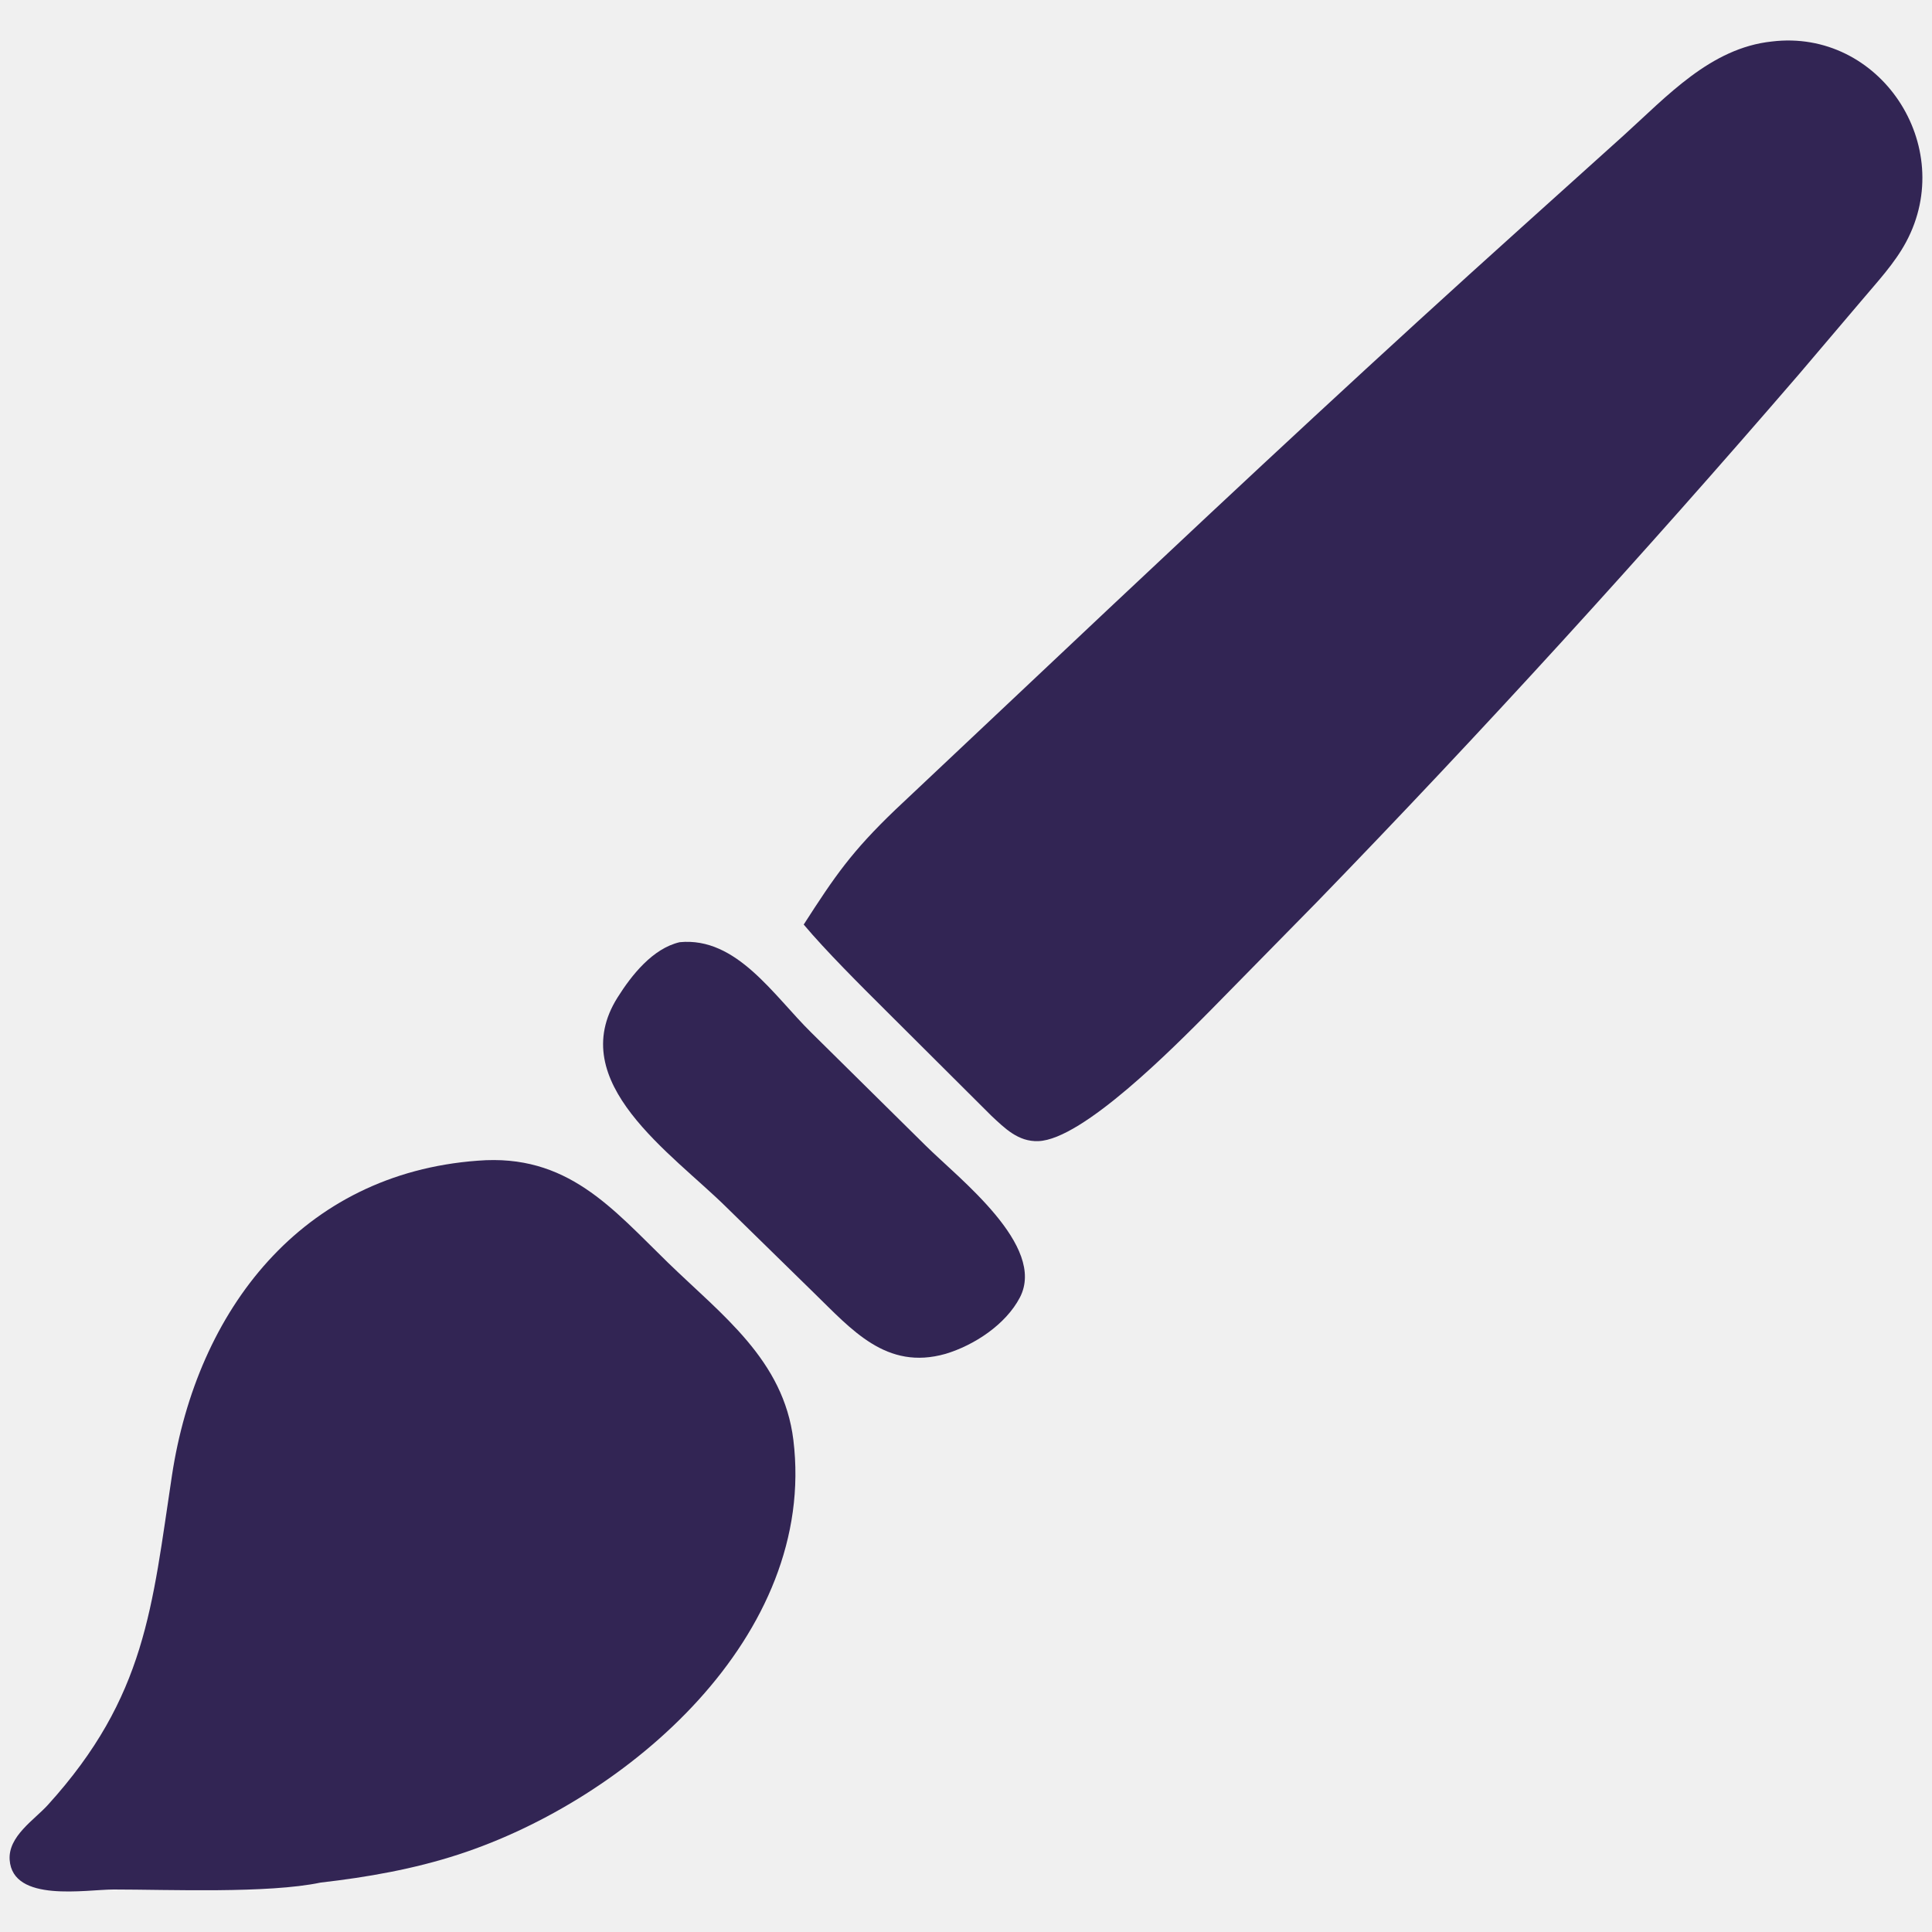
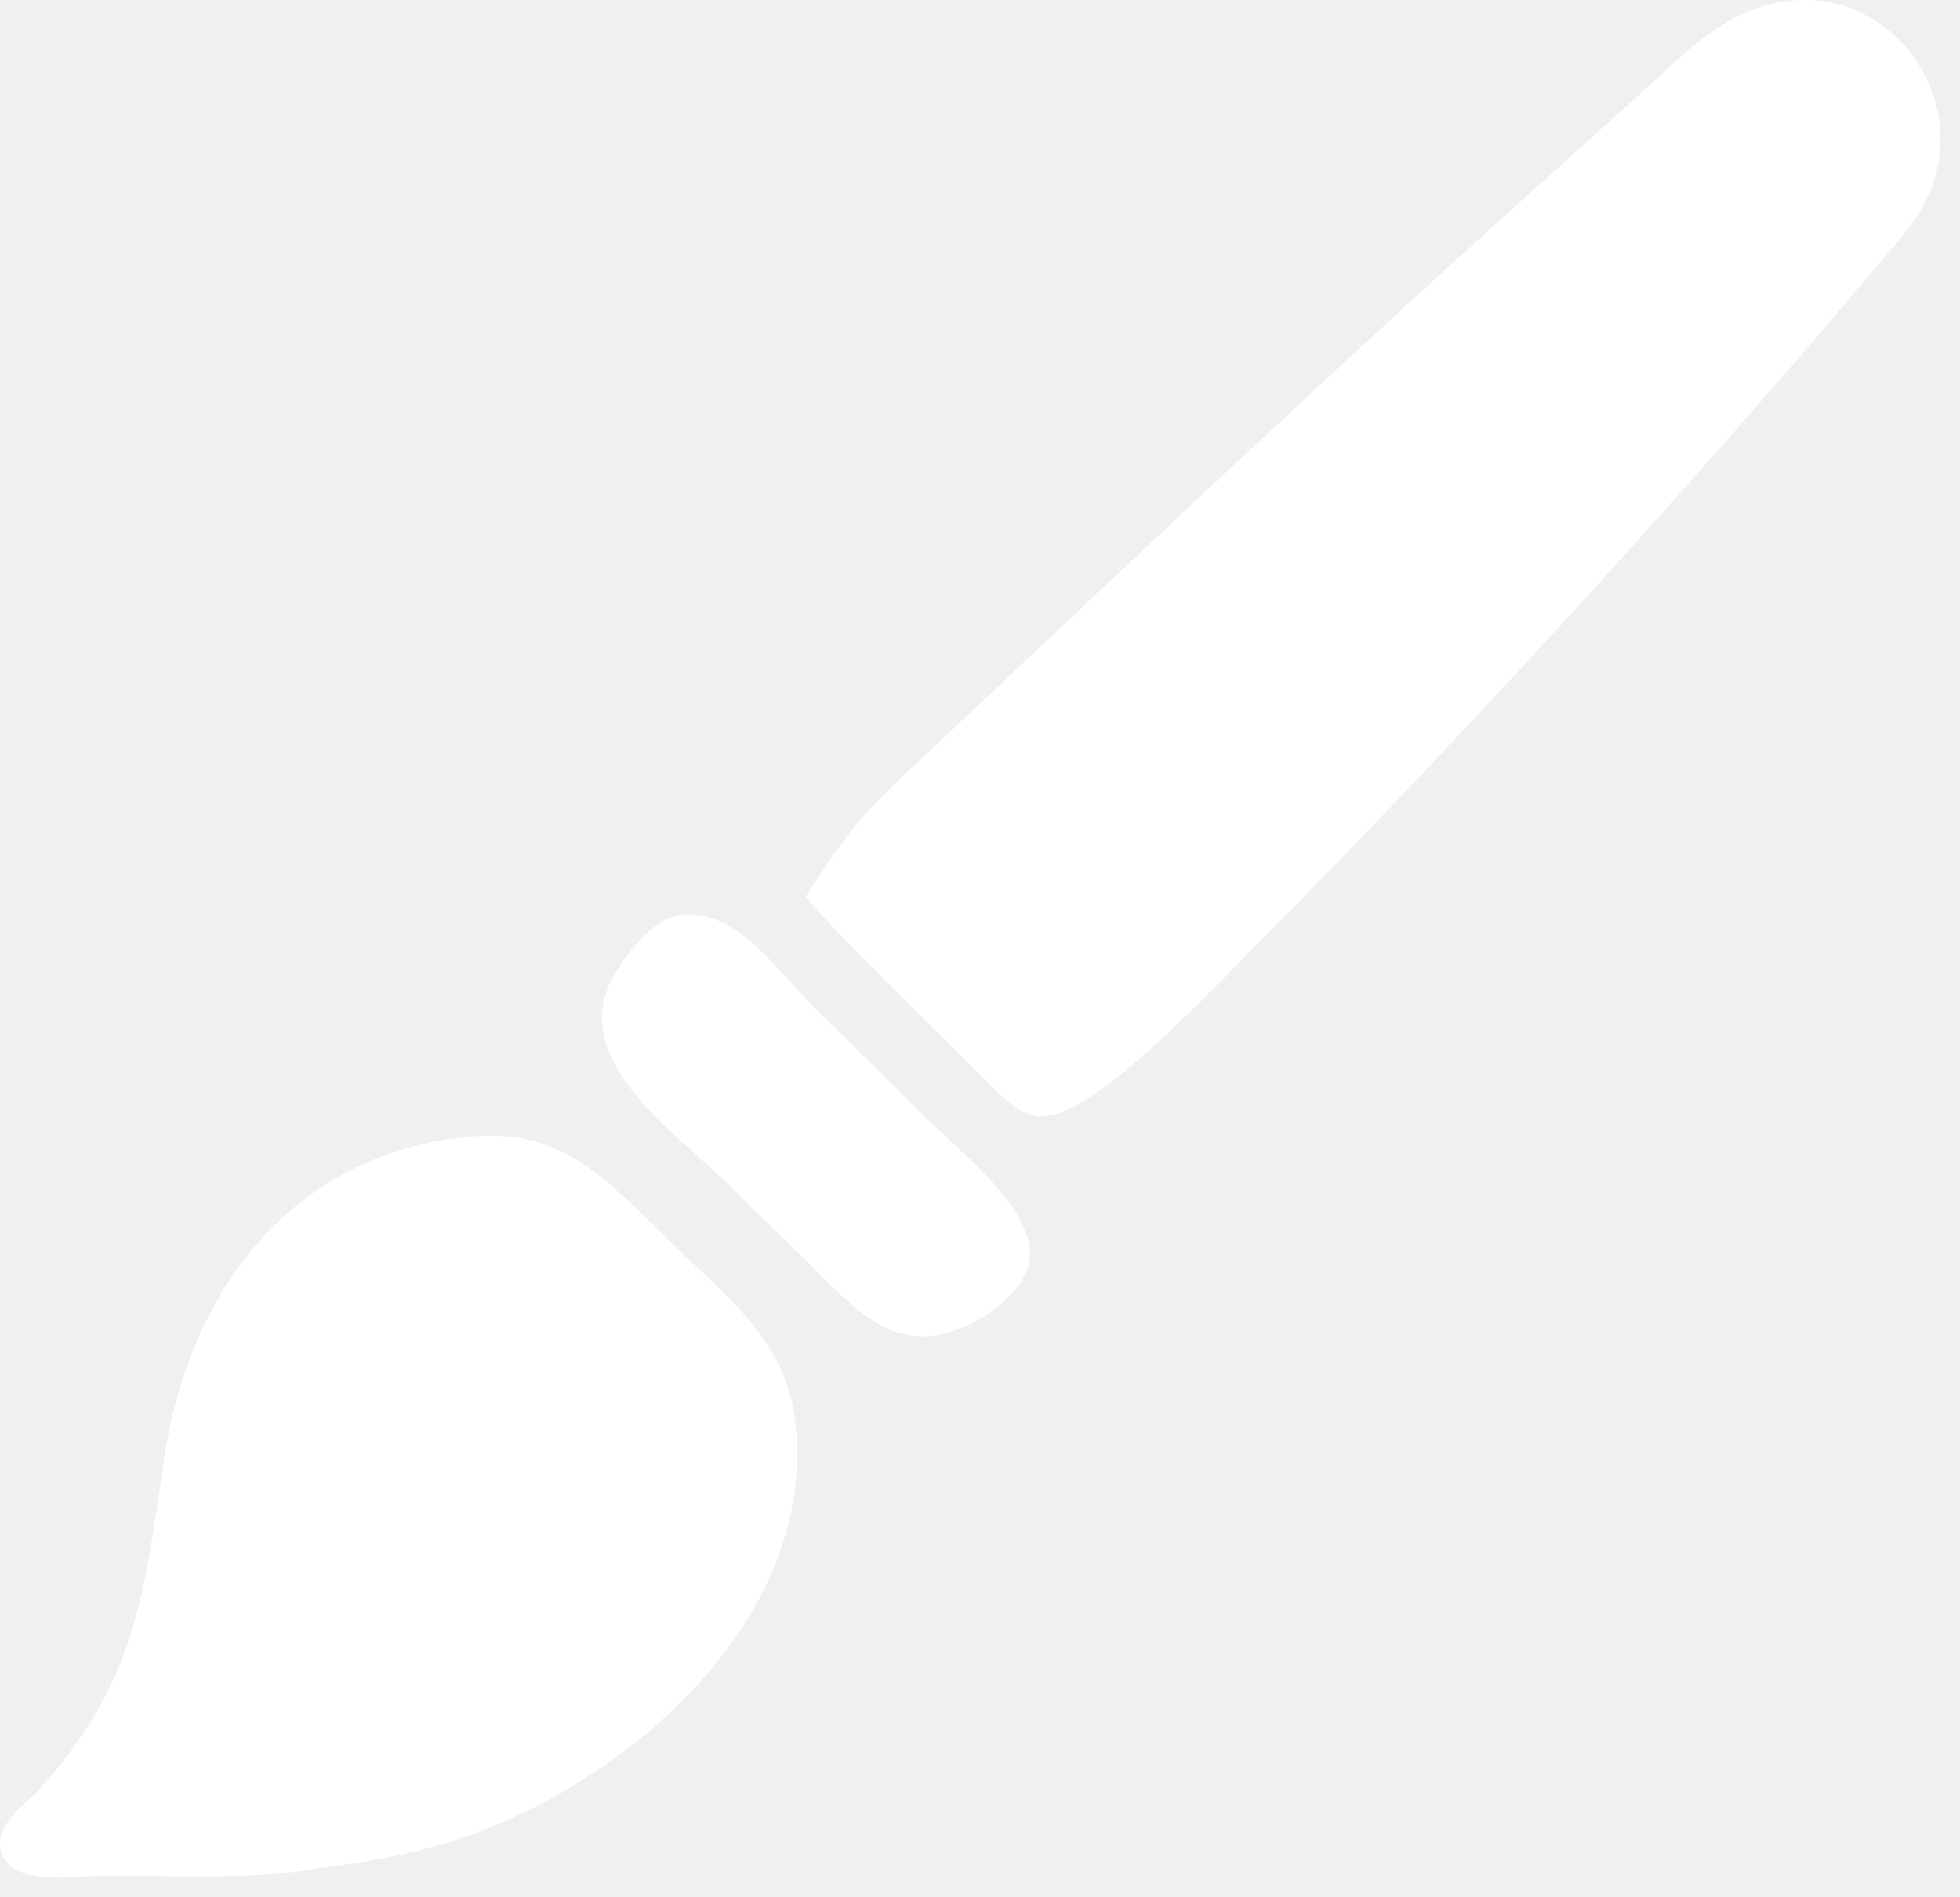
- <svg xmlns="http://www.w3.org/2000/svg" width="31" height="31" viewBox="0 0 31 31" fill="none">
-   <path d="M12.896 14.835C13.399 14.053 13.664 13.666 14.367 12.992L17.79 9.767C19.979 7.708 22.176 5.66 24.412 3.65L26.048 2.177C26.745 1.548 27.444 0.771 28.429 0.666C30.161 0.455 31.41 2.339 30.586 3.88C30.401 4.227 30.118 4.527 29.866 4.827L28.867 6.003C26.359 8.912 23.808 11.713 21.136 14.468L19.405 16.23C18.847 16.791 17.375 18.286 16.66 18.31C16.338 18.322 16.122 18.104 15.904 17.9L14.199 16.201C13.81 15.814 13.249 15.255 12.896 14.835Z" fill="#322554" />
-   <path d="M15.173 21.723C14.22 21.995 13.664 21.332 13.056 20.741L11.656 19.371C10.779 18.504 9.052 17.365 9.909 16.005C10.135 15.645 10.474 15.218 10.906 15.118C11.82 15.029 12.414 15.976 13.02 16.571L14.852 18.381C15.39 18.915 16.794 19.991 16.365 20.818C16.138 21.253 15.632 21.585 15.173 21.723Z" fill="#322554" />
-   <path d="M5.144 30.207C4.297 30.385 2.701 30.318 1.822 30.318C1.38 30.318 0.204 30.534 0.155 29.843C0.129 29.463 0.549 29.203 0.77 28.959C2.344 27.223 2.439 25.786 2.759 23.676C3.161 21.025 4.837 18.833 7.665 18.624C9.102 18.508 9.823 19.389 10.715 20.257C11.588 21.105 12.573 21.822 12.73 23.105C13.114 26.248 10.076 28.87 7.361 29.755C6.641 29.99 5.895 30.121 5.144 30.207Z" fill="#322554" />
+ <svg xmlns="http://www.w3.org/2000/svg" width="31" height="30" viewBox="0 0 31 30" fill="none">
+   <path d="M12.742 14.186C13.245 13.403 13.51 13.017 14.213 12.342L17.636 9.118C19.825 7.059 22.022 5.01 24.258 3.001L25.894 1.528C26.591 0.899 27.29 0.122 28.275 0.016C30.007 -0.195 31.256 1.689 30.432 3.231C30.247 3.577 29.963 3.877 29.712 4.178L28.713 5.354C26.205 8.263 23.654 11.063 20.982 13.818L19.251 15.581C18.693 16.142 17.221 17.636 16.506 17.661C16.183 17.672 15.968 17.454 15.75 17.25L14.044 15.551C13.656 15.165 13.095 14.605 12.742 14.186Z" fill="white" />
+   <path d="M15.019 21.074C14.066 21.346 13.51 20.683 12.901 20.091L11.502 18.721C10.625 17.855 8.898 16.716 9.754 15.355C9.981 14.995 10.32 14.569 10.752 14.468C11.665 14.38 12.26 15.326 12.866 15.922L14.698 17.732C15.236 18.266 16.64 19.342 16.21 20.168C15.984 20.604 15.478 20.935 15.019 21.074Z" fill="white" />
+   <path d="M4.99 29.558C4.143 29.736 2.547 29.669 1.668 29.669C1.226 29.669 0.05 29.884 0.001 29.193C-0.025 28.814 0.395 28.553 0.616 28.31C2.19 26.574 2.284 25.137 2.604 23.026C3.006 20.376 4.683 18.184 7.511 17.974C8.947 17.859 9.669 18.74 10.561 19.608C11.433 20.456 12.418 21.172 12.575 22.455C12.96 25.599 9.922 28.221 7.207 29.106C6.486 29.34 5.741 29.471 4.99 29.558Z" fill="white" />
</svg>
